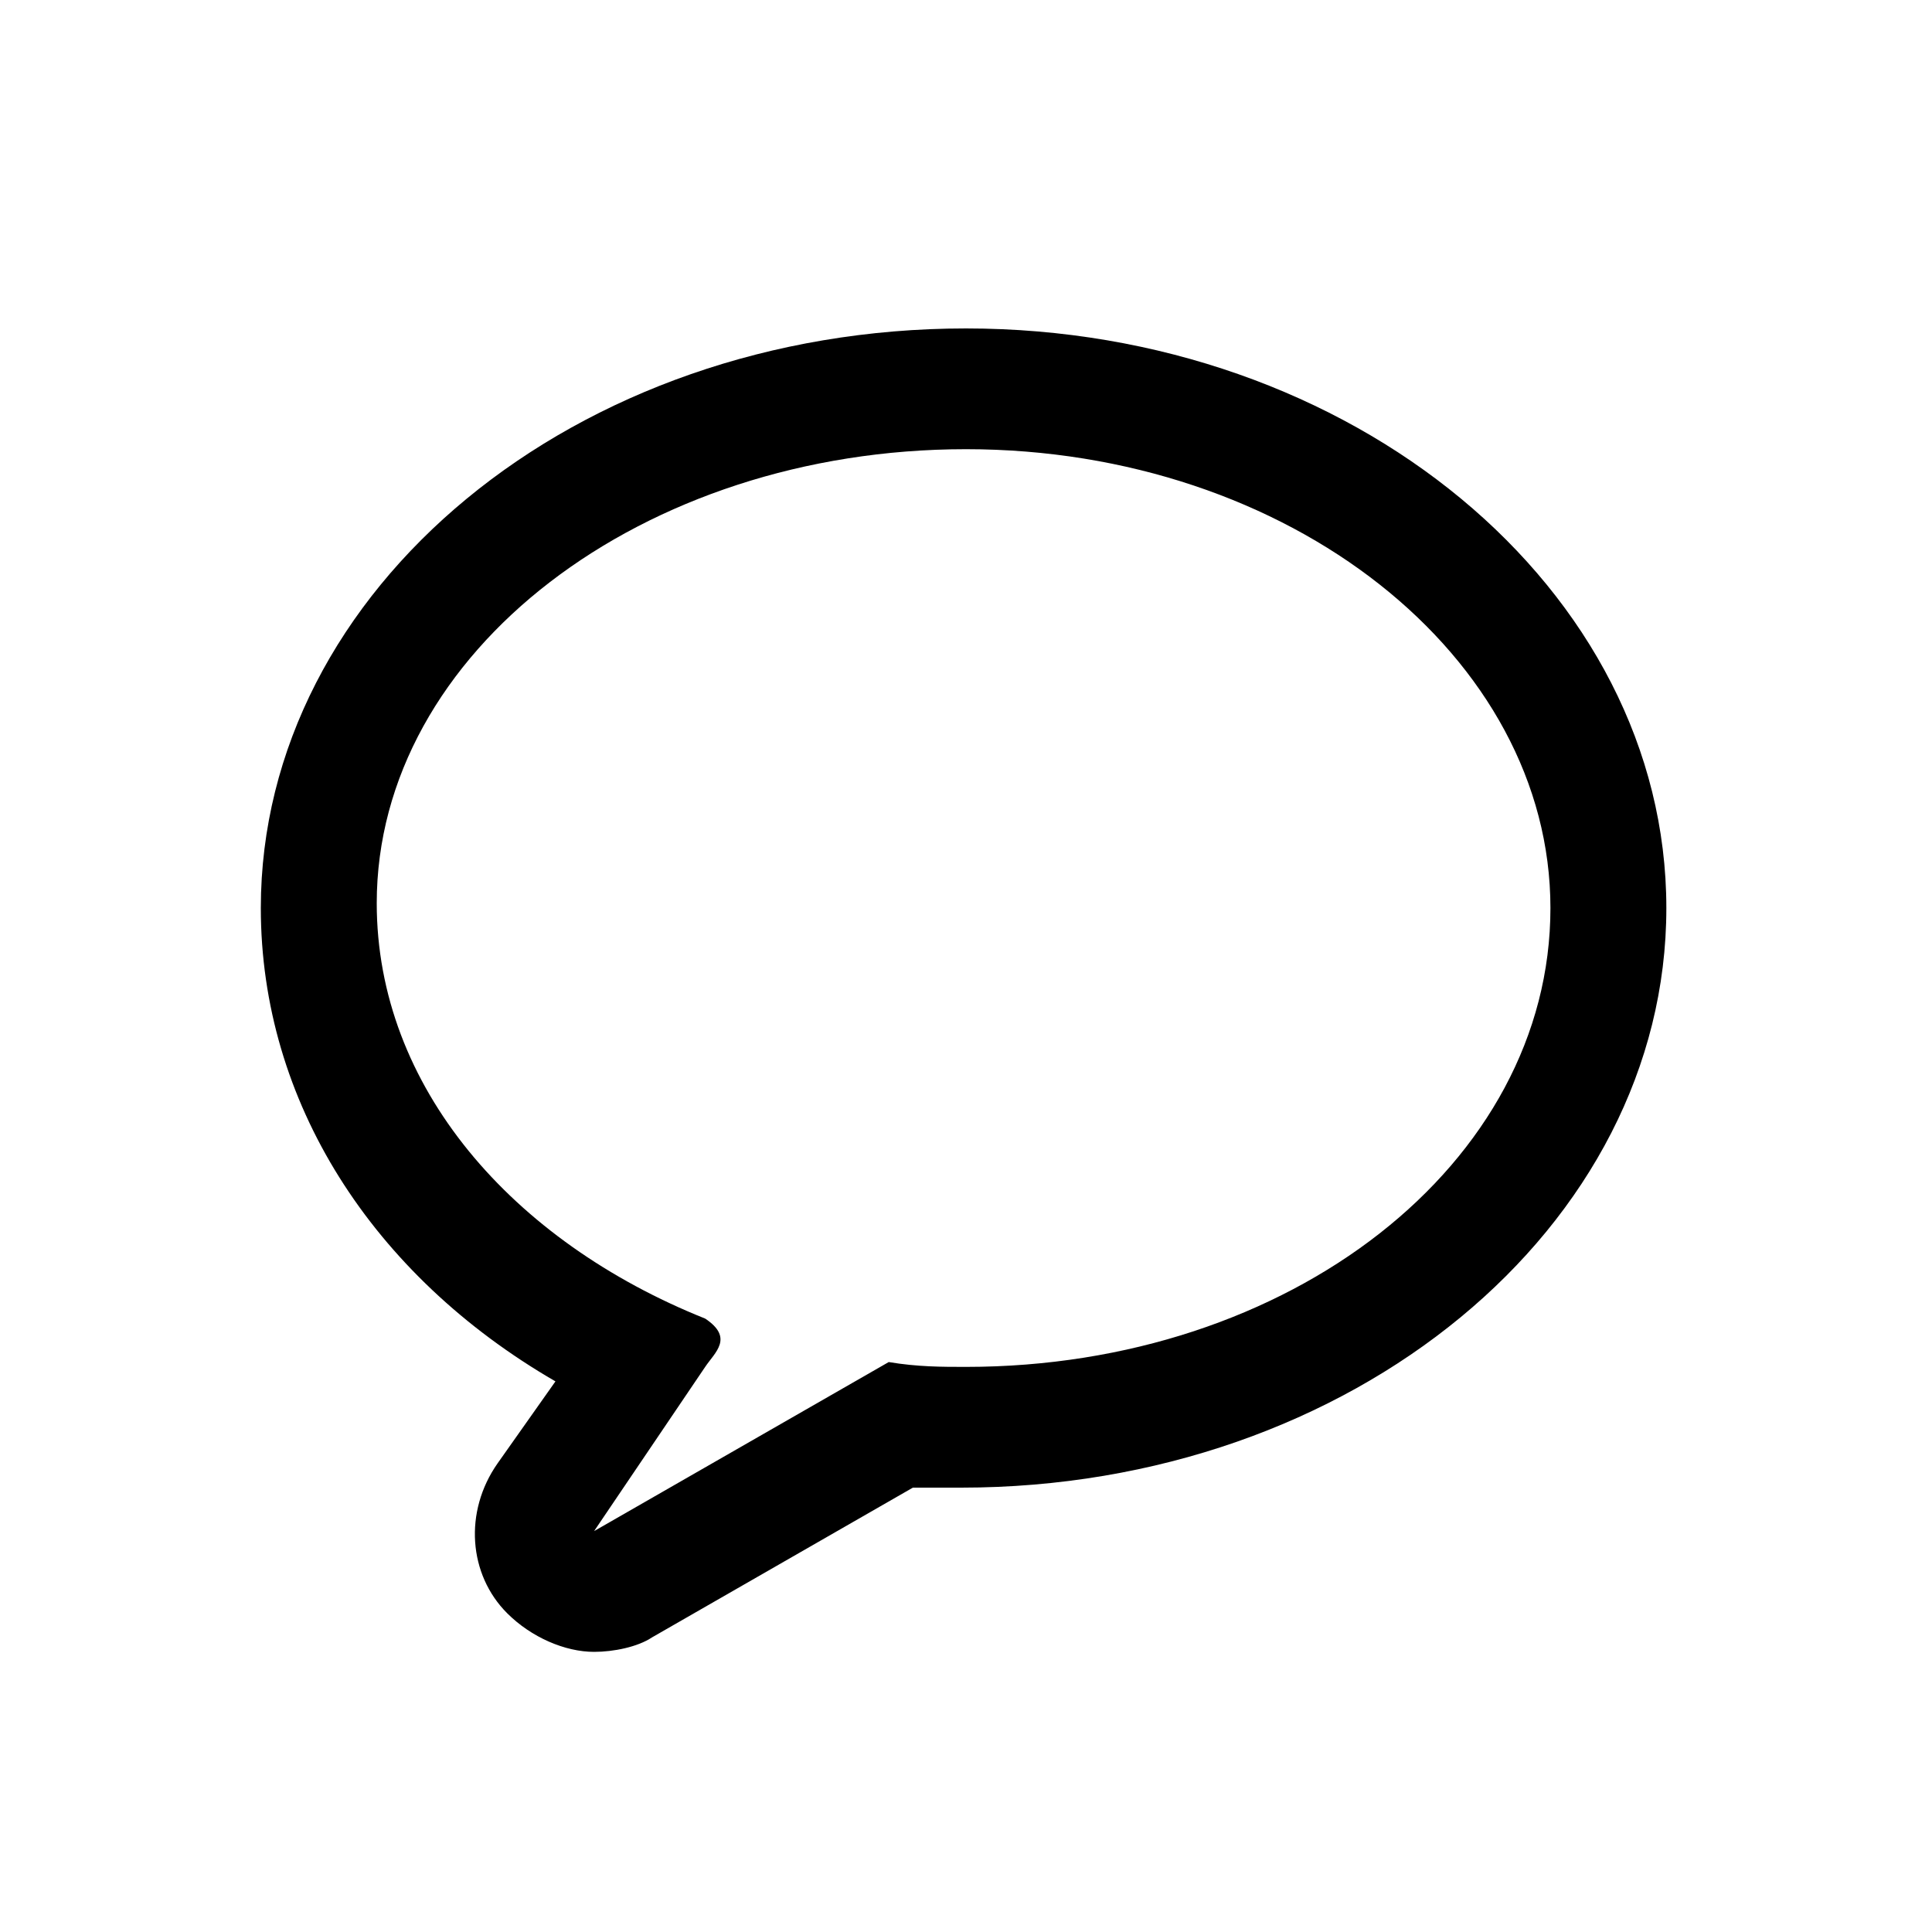
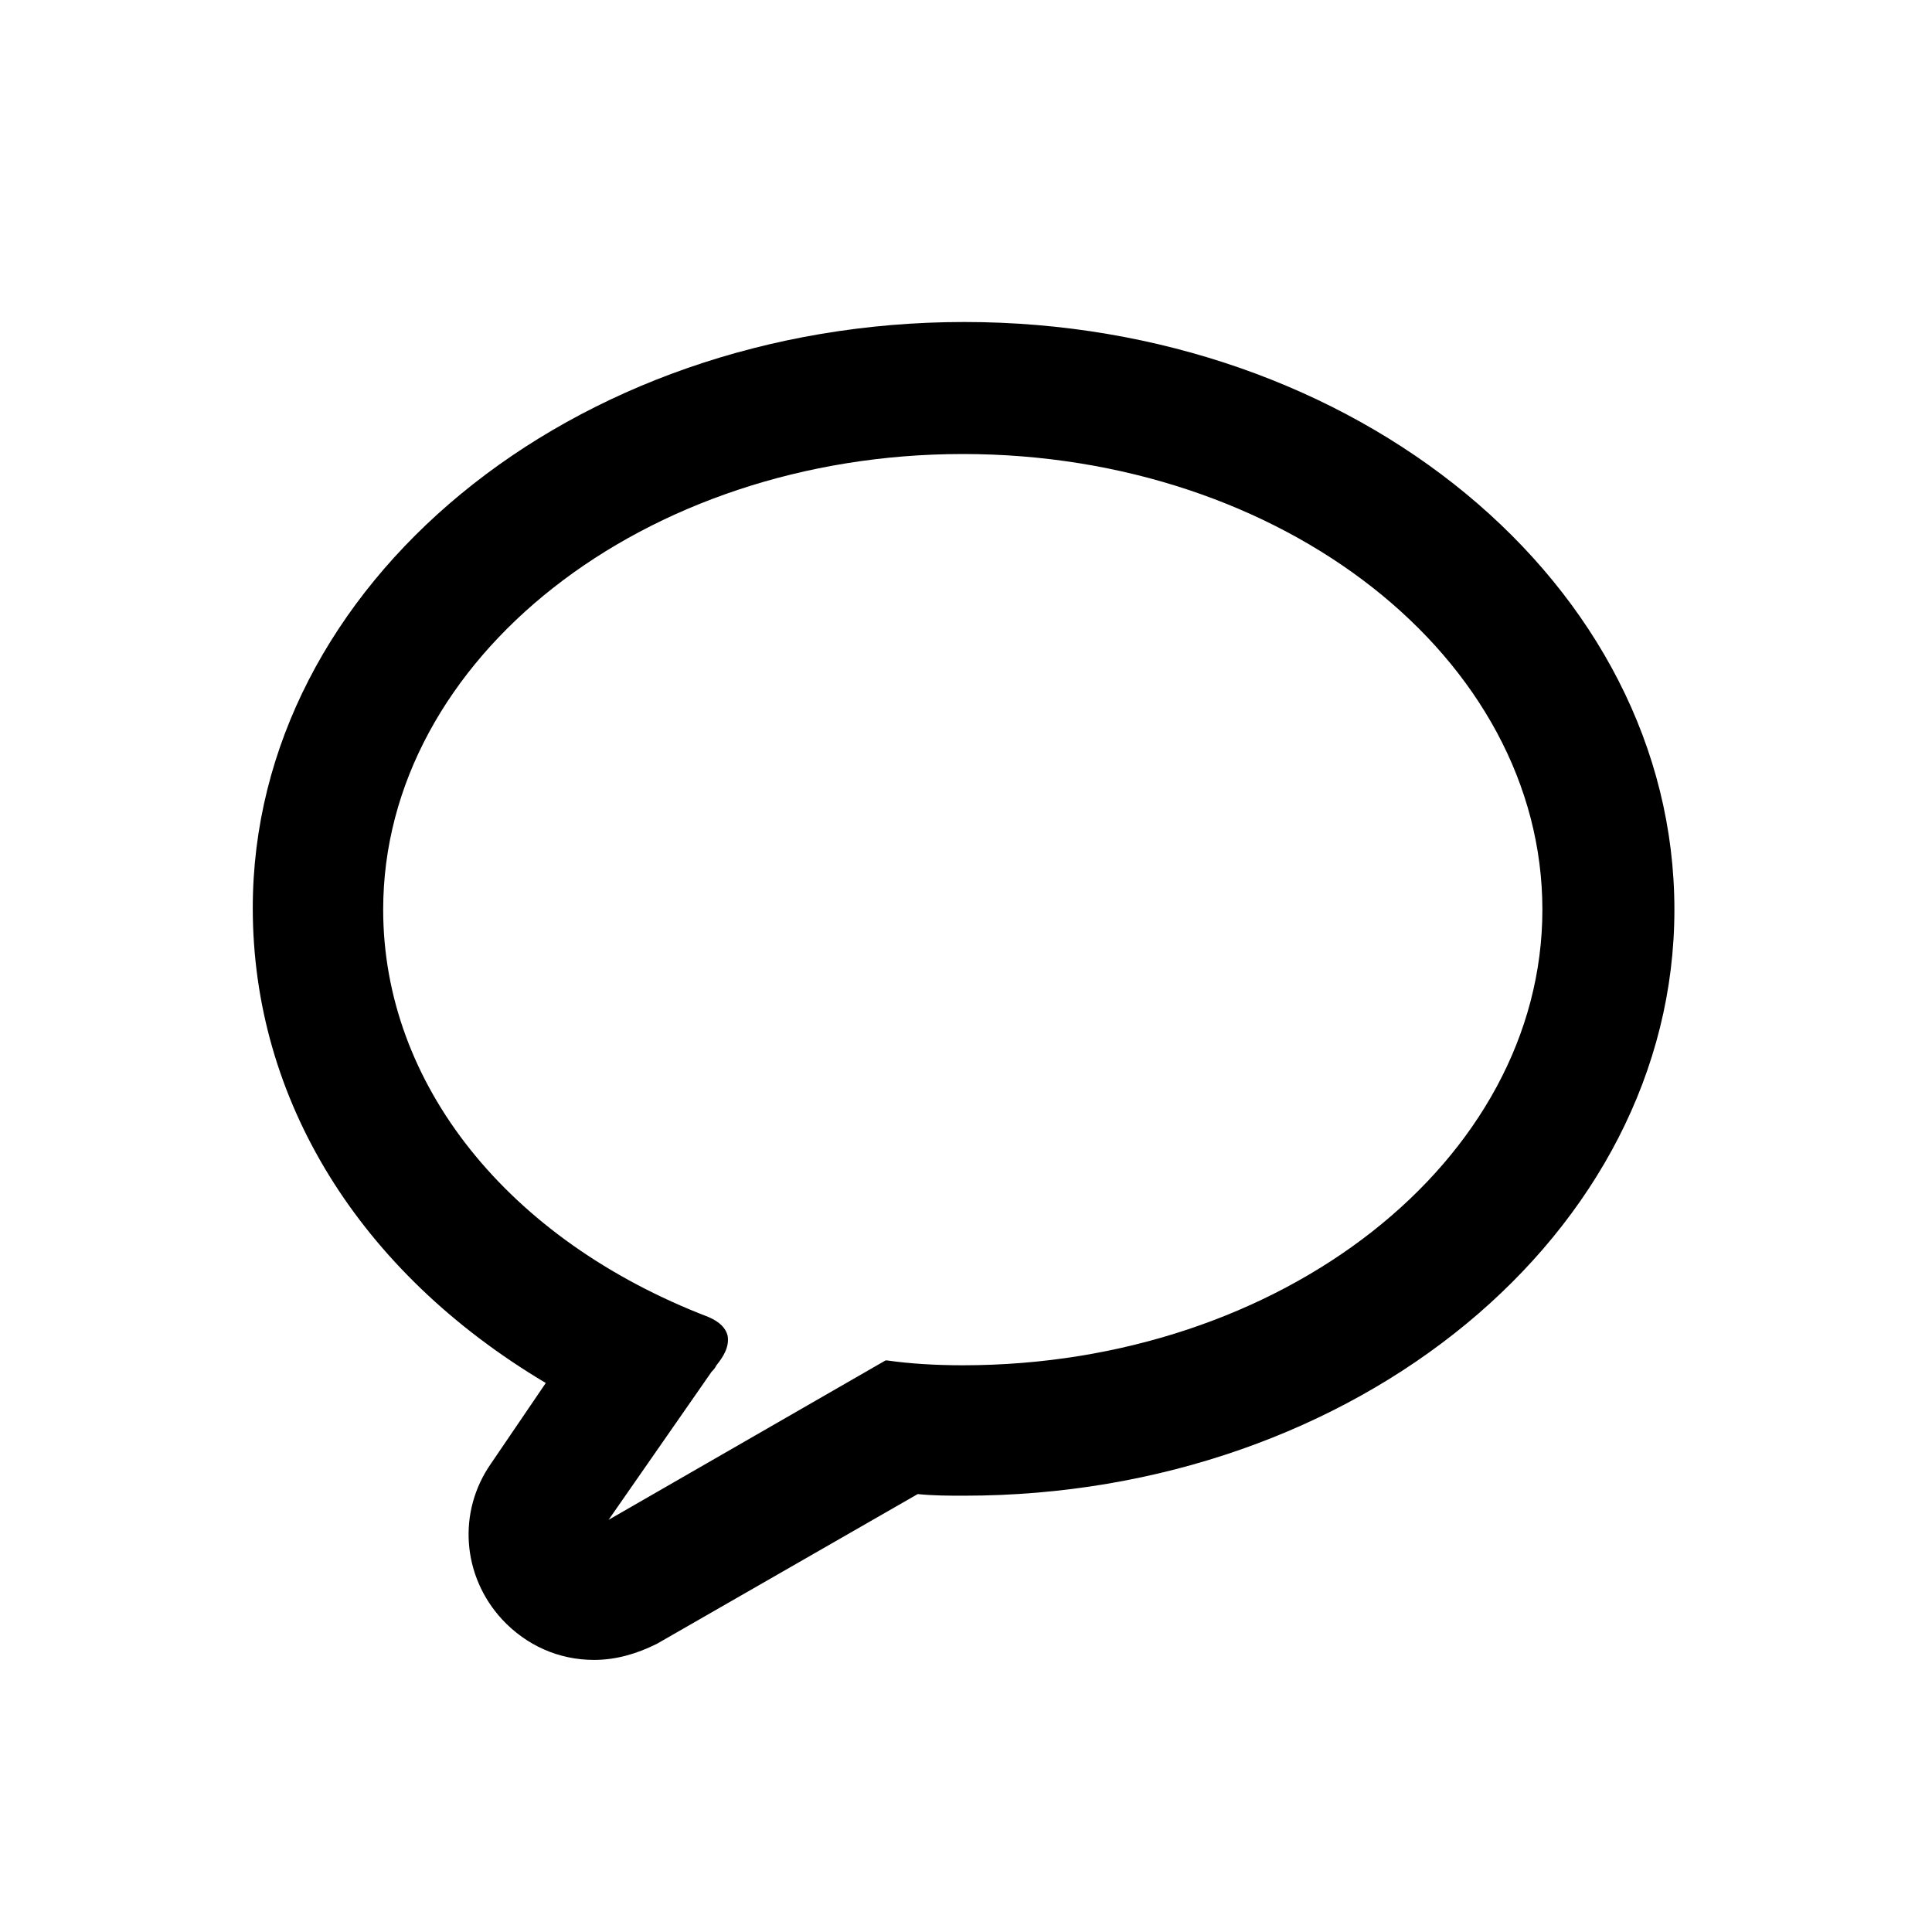
- <svg xmlns="http://www.w3.org/2000/svg" version="1.1" x="0px" y="0px" viewBox="0 0 40 40" style="enable-background:new 0 0 40 40;" xml:space="preserve">
-   <g id="BG">
- </g>
-   <g id="internet-group-chat">
-     <path d="M20,9.3c6.7,0,12.1,4.3,12.1,9.5c0,5.3-5.4,9.5-12.1,9.5c-0.5,0-1,0-1.6-0.1l-6.1,3.5l2.3-3.4c0.2-0.3,0.6-0.6,0-1   c-4-1.6-6.8-4.8-6.8-8.6C7.8,13.5,13.3,9.3,20,9.3 M20,6.8c-8.1,0-14.6,5.4-14.6,12c0,4,2.3,7.6,6.1,9.8l-1.2,1.7   c-0.7,1-0.6,2.3,0.2,3.1c0.5,0.5,1.2,0.8,1.8,0.8c0.4,0,0.9-0.1,1.2-0.3l5.4-3.1c0.3,0,0.7,0,1,0c8.1,0,14.6-5.4,14.6-12   S28,6.8,20,6.8L20,6.8z" />
-   </g>
+ <svg xmlns="http://www.w3.org/2000/svg" version="1.1" id="internet-group-chat" x="0px" y="0px" viewBox="0 0 120 120" style="enable-background:new 0 0 120 120;" xml:space="preserve">
+   <style type="text/css">
+ 	.st0{fill:none;}
+ </style>
+   <rect id="BG" class="st0" width="120" height="120" />
+   <path d="M59.9,20L59.9,20c-24.4,0-44.2,16.3-44.2,36.4c0,11.9,6.6,22.6,18.2,29.5l-3.4,5c-2.1,3-1.8,7,0.7,9.7  c1.5,1.6,3.5,2.5,5.7,2.5c1.4,0,2.7-0.4,3.9-1L57,92.8c1,0.1,1.9,0.1,2.9,0.1c24.3,0,44.1-16.3,44.1-36.4C104,36.3,84.2,20,59.9,20z   M44.2,85.2c0.1-0.1,0.2-0.2,0.3-0.4c0.4-0.5,0.8-1.1,0.7-1.8c-0.1-0.5-0.5-0.9-1.2-1.2C31.5,77,23.8,67.3,23.8,56.5  c0-15.6,16.2-28.3,36-28.3v0c19.9,0,36,12.7,36,28.3s-16.2,28.3-36,28.3c-1.7,0-3.3-0.1-4.7-0.3l-0.1,0l-17.2,9.9L44.2,85.2z" />
</svg>
